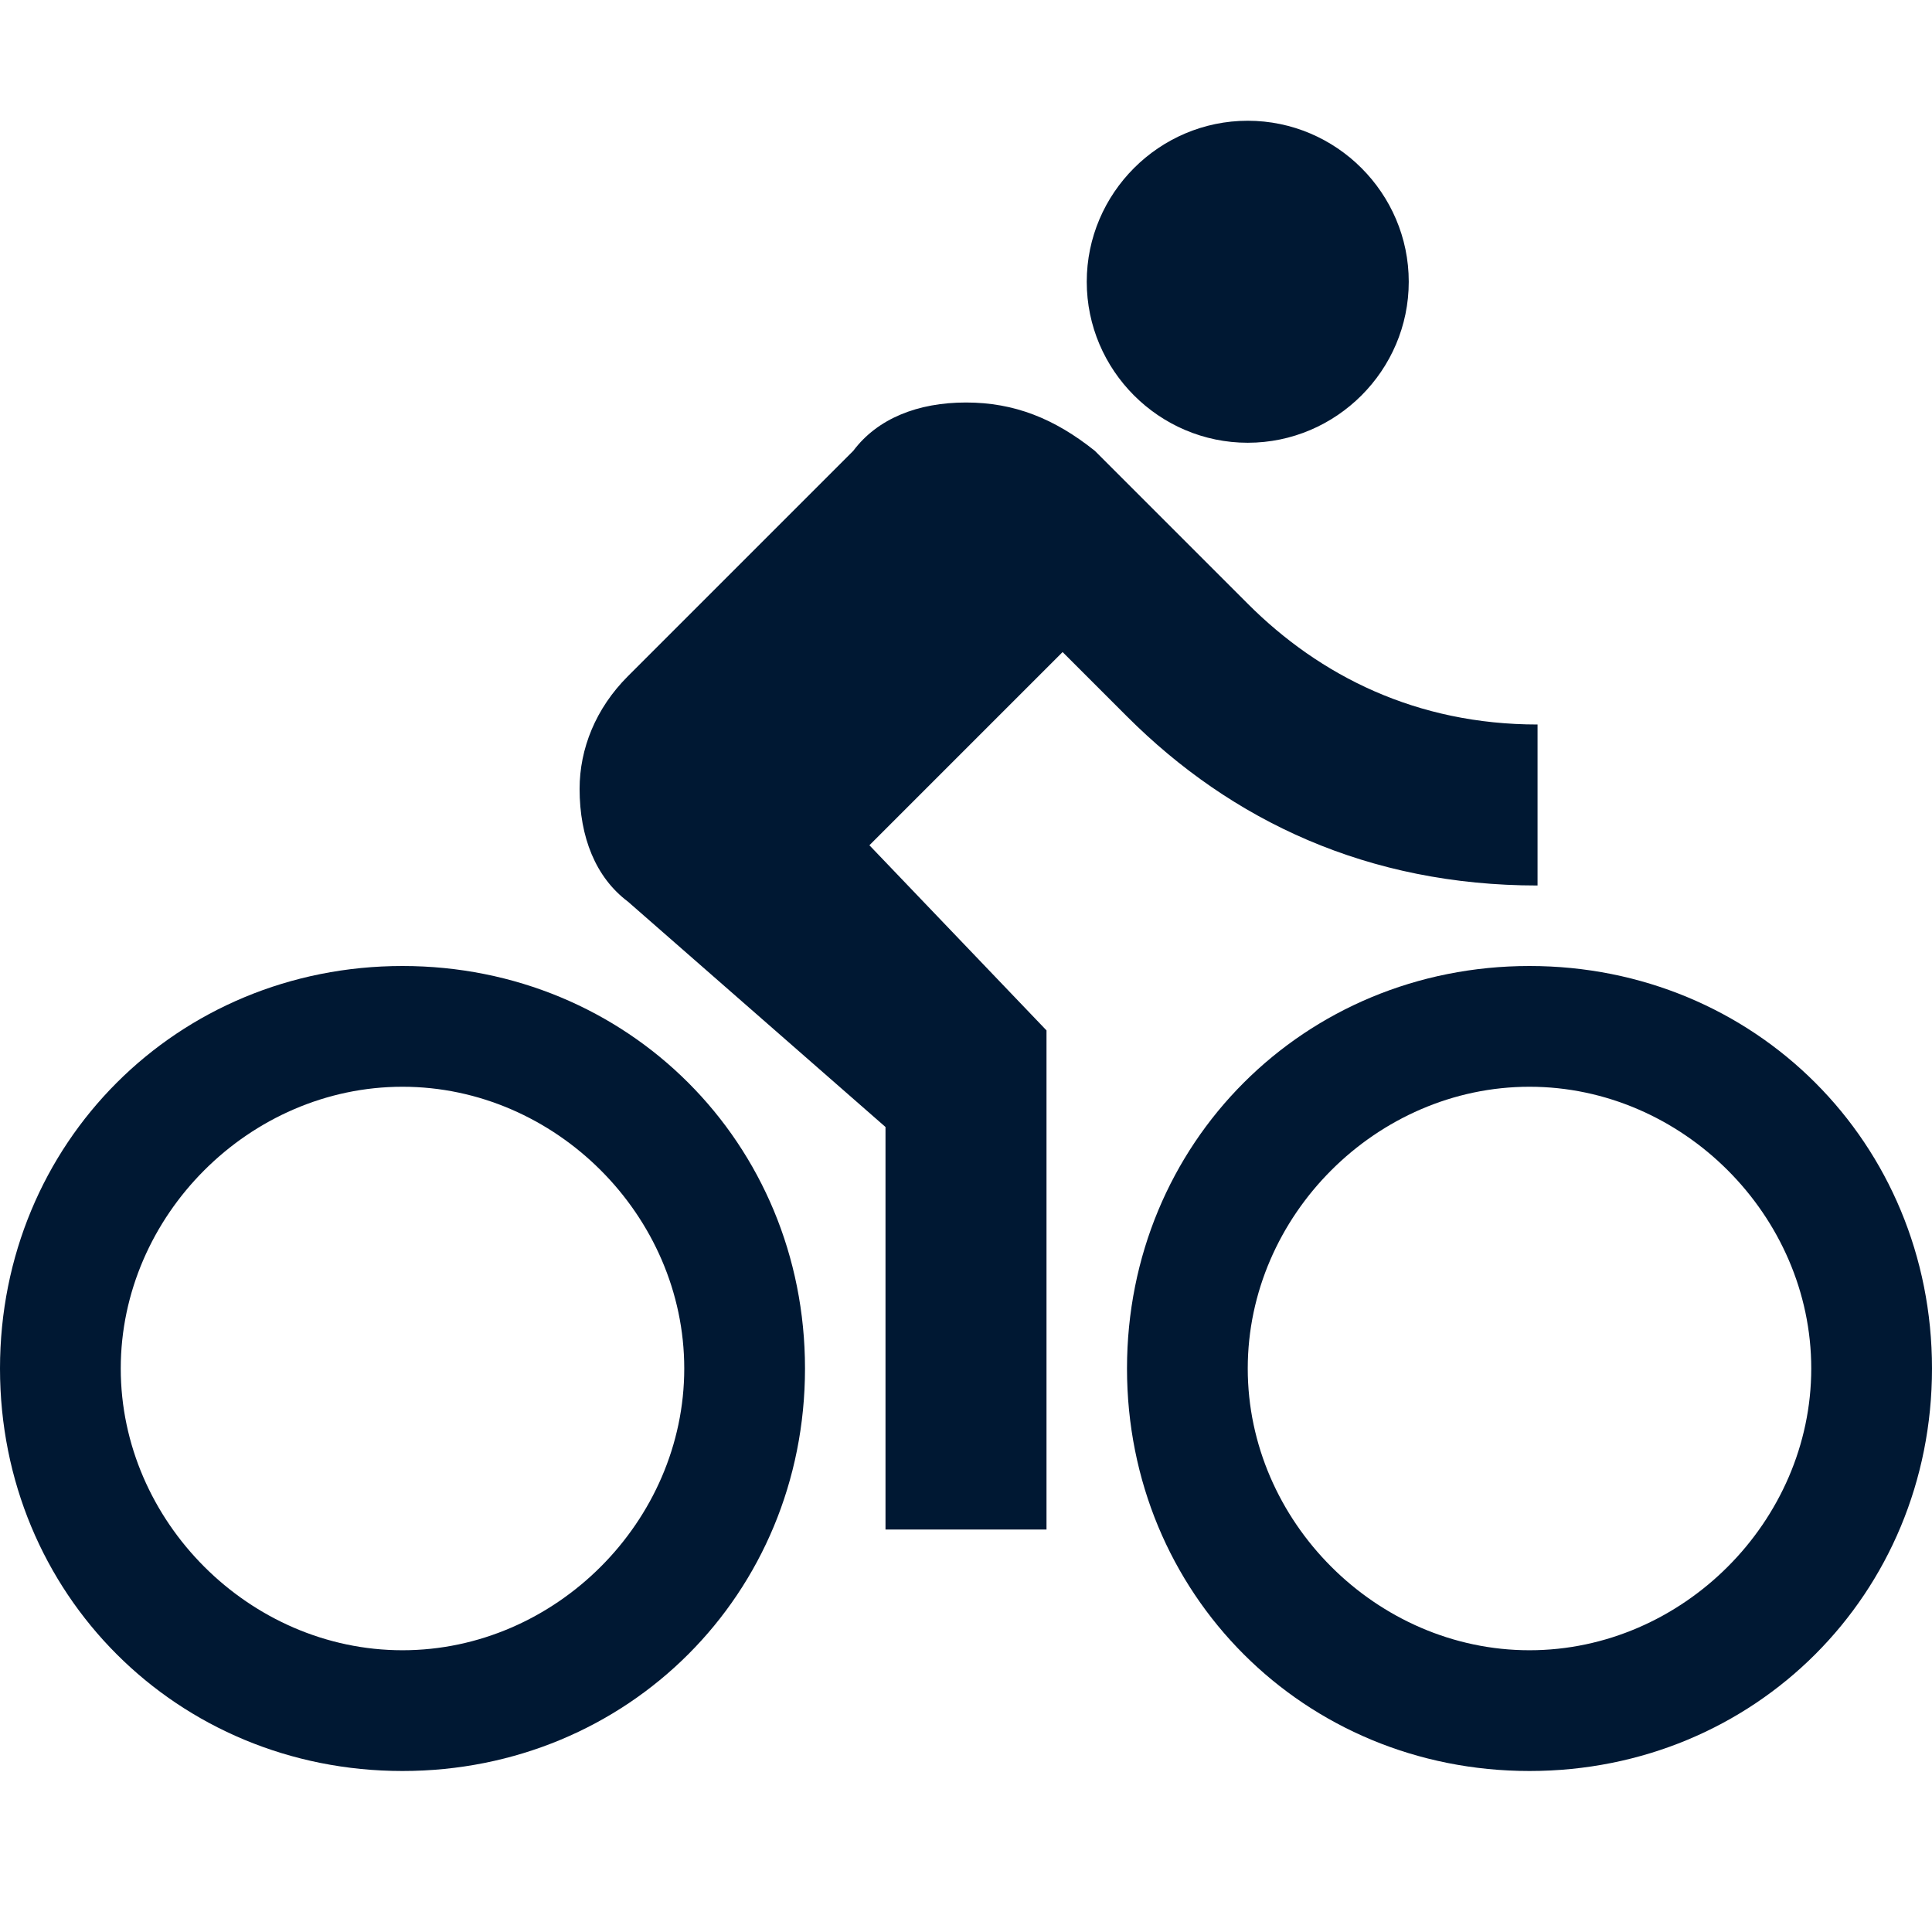
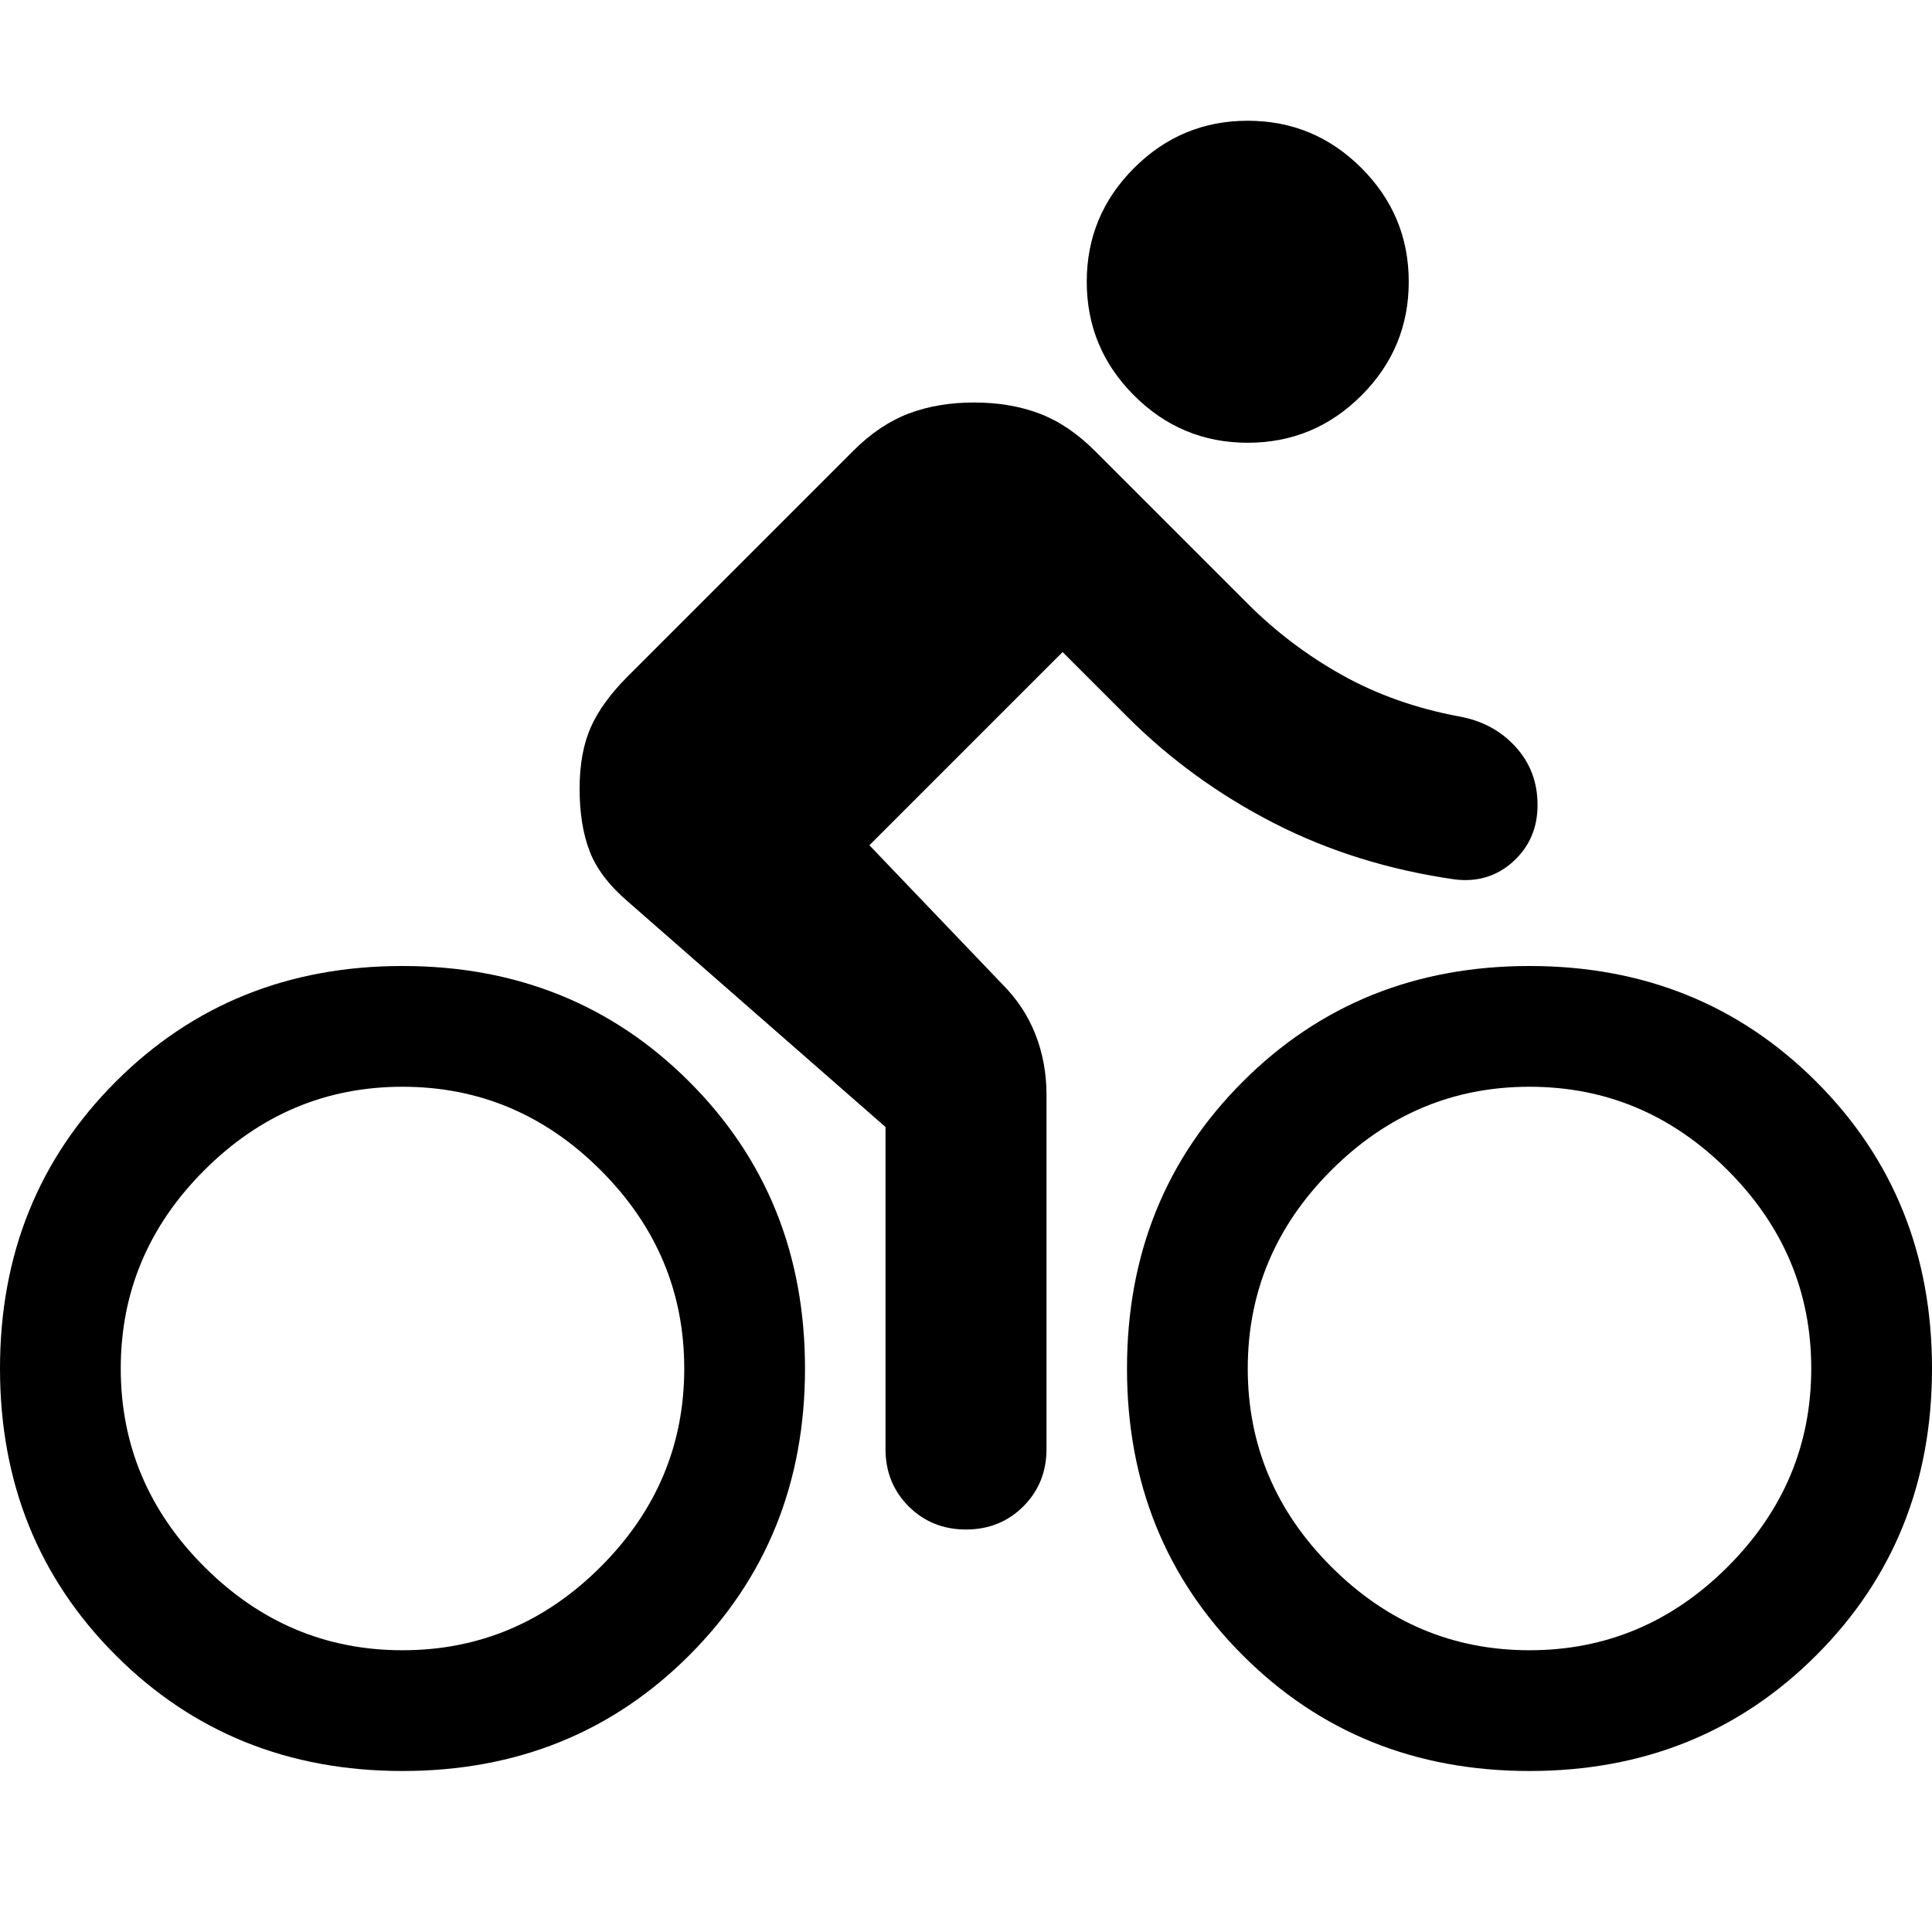
- <svg xmlns="http://www.w3.org/2000/svg" width="24px" height="24px" viewBox="0 0 24 24" version="1.1">
-   <g stroke="none" stroke-width="1" fill="none" fill-rule="evenodd">
-     <path d="M15.5,5.5 C16.6,5.5 17.5,4.6 17.5,3.5 C17.5,2.4 16.6,1.5 15.5,1.5 C14.4,1.5 13.5,2.4 13.5,3.5 C13.5,4.6 14.4,5.5 15.5,5.5 Z M5,12 C2.2,12 0,14.2 0,17 C0,19.8 2.2,22 5,22 C7.8,22 10,19.8 10,17 C10,14.2 7.8,12 5,12 Z M5,20.5 C3.1,20.5 1.5,18.9 1.5,17 C1.5,15.1 3.1,13.5 5,13.5 C6.9,13.5 8.5,15.1 8.5,17 C8.5,18.9 6.9,20.5 5,20.5 Z M10.8,10.5 L13.2,8.1 L14,8.9 C15.3,10.2 17,11 19.1,11 L19.1,9 C17.6,9 16.4,8.4 15.5,7.5 L13.6,5.6 C13.1,5.2 12.6,5 12,5 C11.4,5 10.9,5.2 10.6,5.6 L7.8,8.4 C7.4,8.8 7.2,9.3 7.2,9.8 C7.2,10.4 7.4,10.9 7.8,11.2 L11,14 L11,19 L13,19 L13,12.8 L10.8,10.5 Z M19,12 C16.2,12 14,14.2 14,17 C14,19.8 16.2,22 19,22 C21.8,22 24,19.8 24,17 C24,14.2 21.8,12 19,12 Z M19,20.5 C17.1,20.5 15.5,18.9 15.5,17 C15.5,15.1 17.1,13.5 19,13.5 C20.9,13.5 22.5,15.1 22.5,17 C22.5,18.9 20.9,20.5 19,20.5 Z" fill="#001833" />
-   </g>
+ <svg xmlns="http://www.w3.org/2000/svg" height="24" viewBox="0 -960 960 960" width="24">
+   <path d="M620-740q-33 0-56.5-23.5T540-820q0-33 23.5-56.5T620-900q33 0 56.5 23.5T700-820q0 33-23.5 56.5T620-740ZM432-540l66 69q11 11 16.5 25t5.5 30v176q0 17-11.5 28.5T480-200q-17 0-28.5-11.5T440-240v-160L312-512q-14-12-19-25t-5-31q0-18 5.5-30.5T312-624l112-112q13-13 27.5-18.5T484-760q18 0 32.5 5.5T544-736l76 76q21 21 47 35.5t58 20.5q17 3 28 15t11 29q0 17-12 28t-29 9q-49-7-90-28t-73-53l-32-32-96 96Zm-232 60q85 0 142.5 57.5T400-280q0 85-57.5 142.5T200-80q-85 0-142.5-57.5T0-280q0-85 57.5-142.5T200-480Zm0 340q57 0 98.5-41.5T340-280q0-57-41.5-98.5T200-420q-57 0-98.5 41.5T60-280q0 57 41.5 98.5T200-140Zm560-340q85 0 142.5 57.5T960-280q0 85-57.5 142.5T760-80q-85 0-142.5-57.5T560-280q0-85 57.5-142.5T760-480Zm0 340q57 0 98.5-41.5T900-280q0-57-41.5-98.5T760-420q-57 0-98.5 41.5T620-280q0 57 41.5 98.5T760-140Z" />
</svg>
